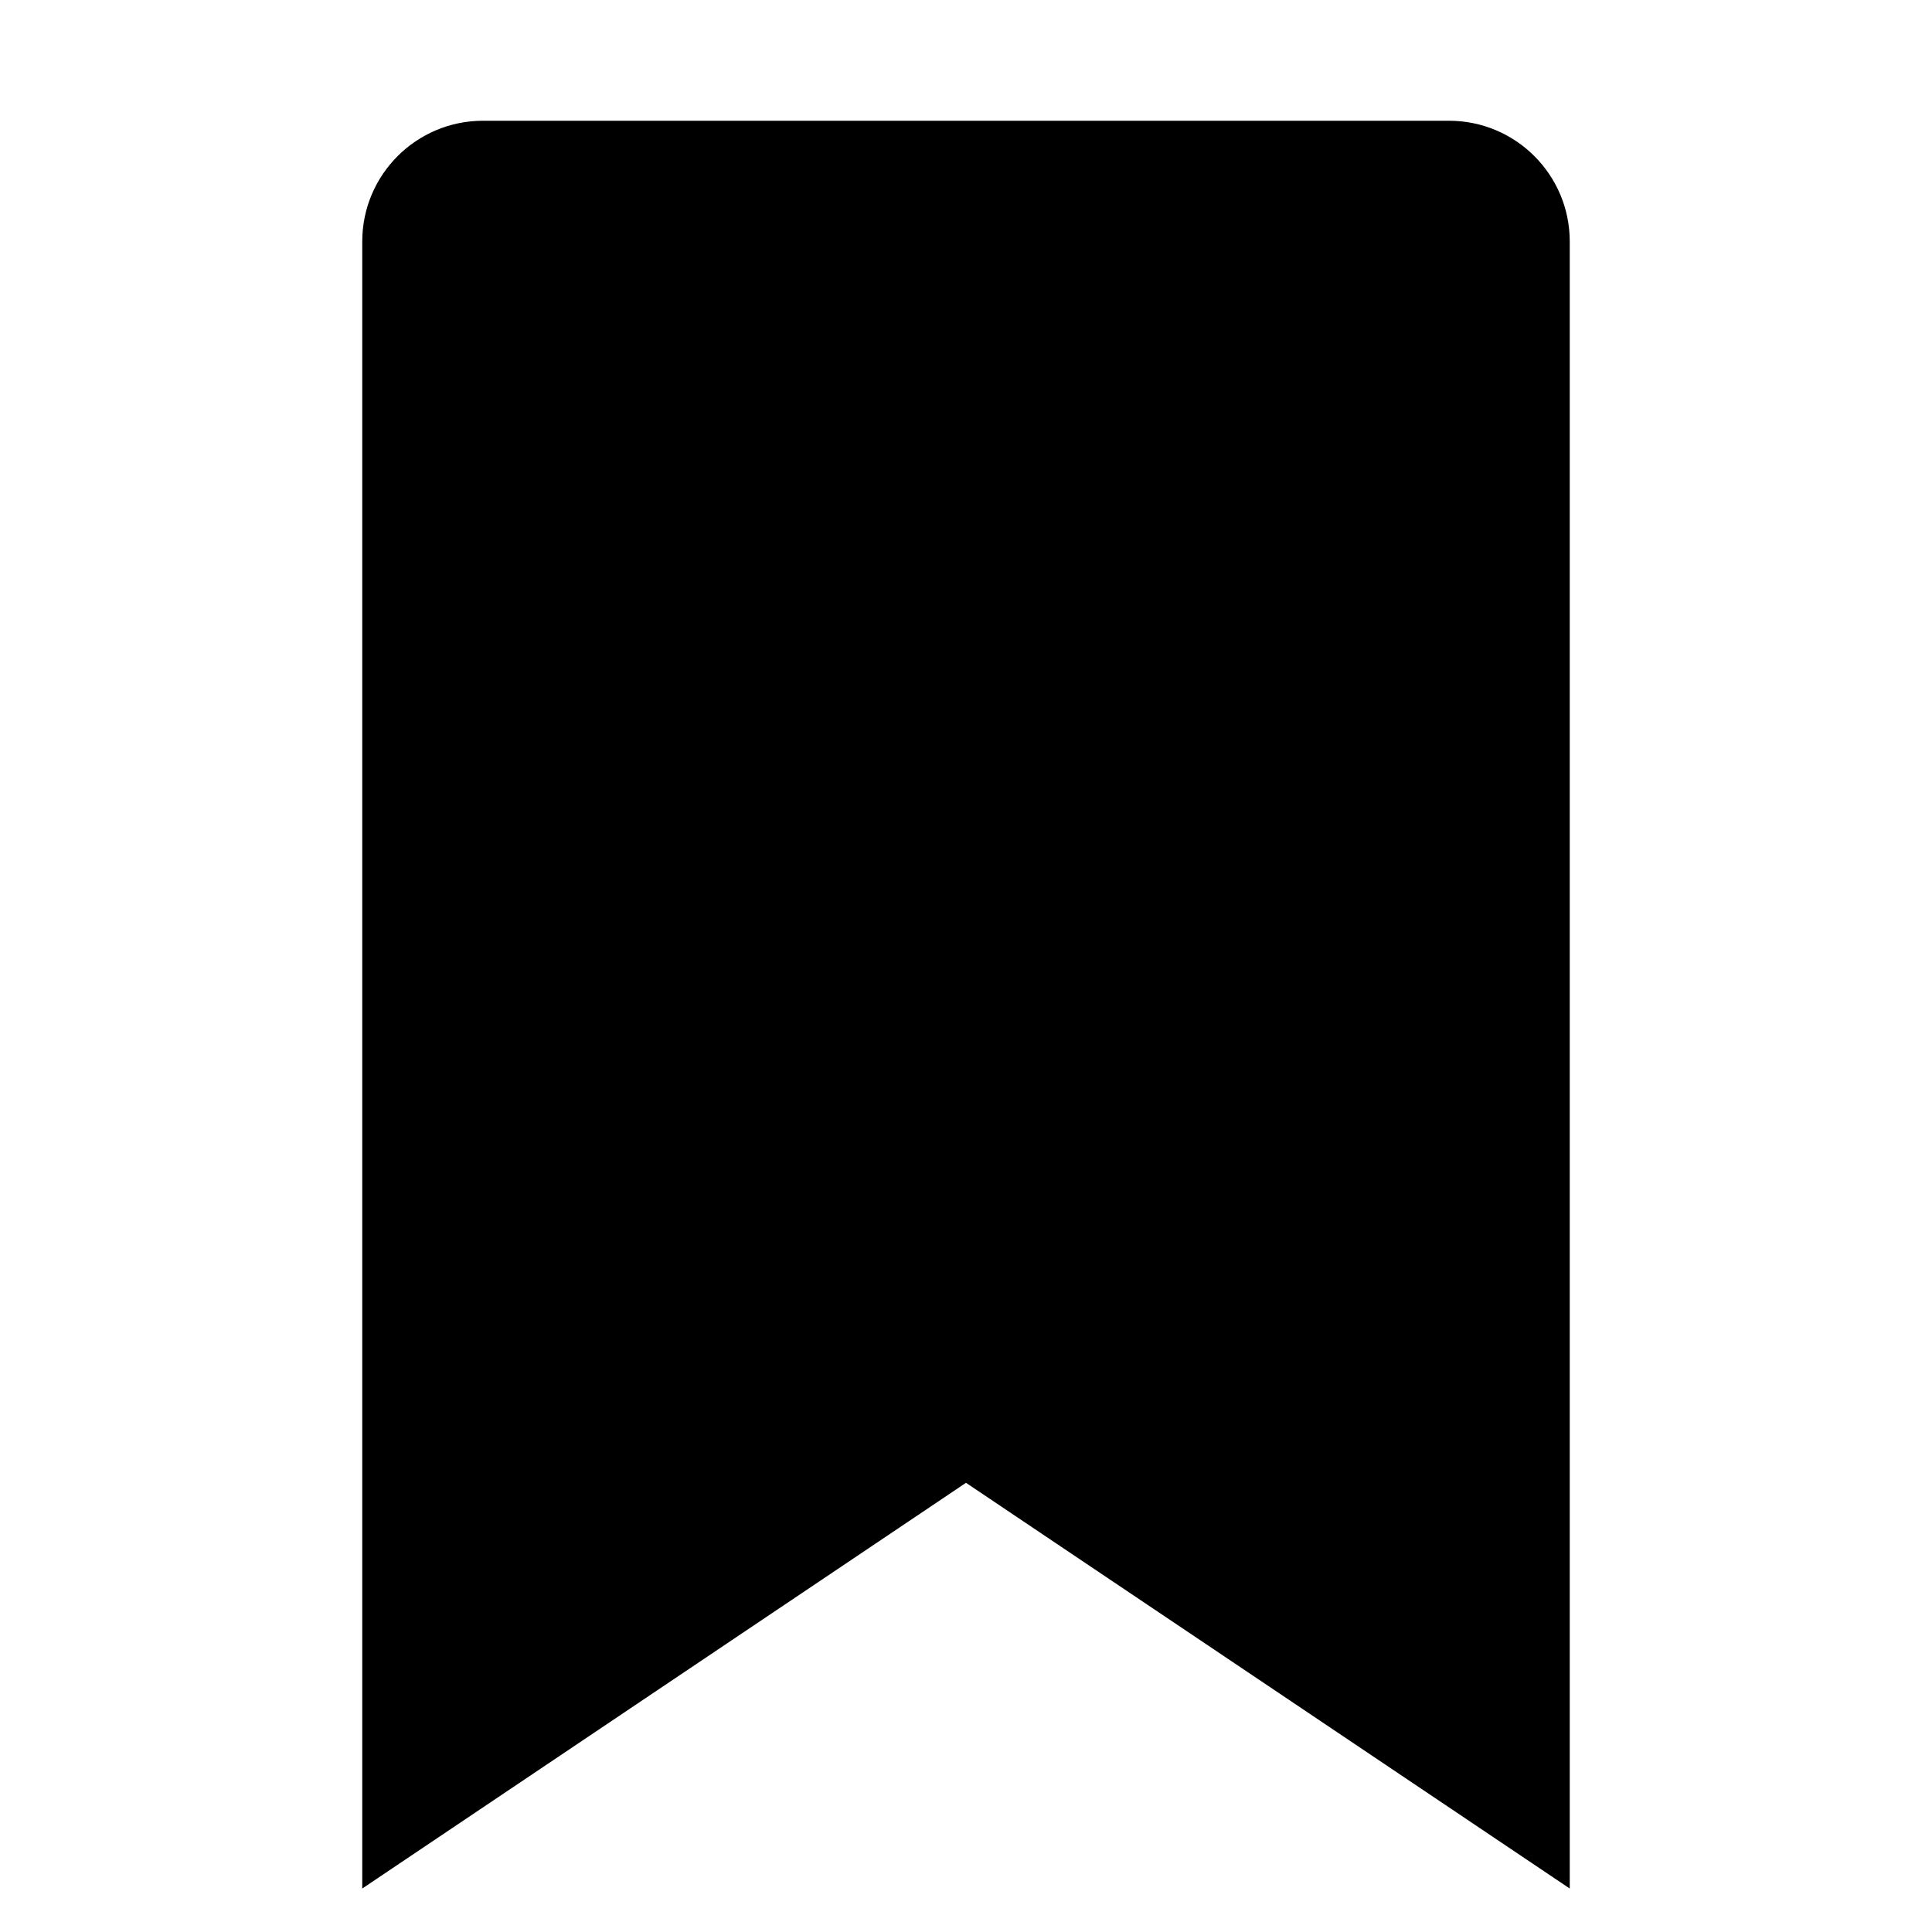
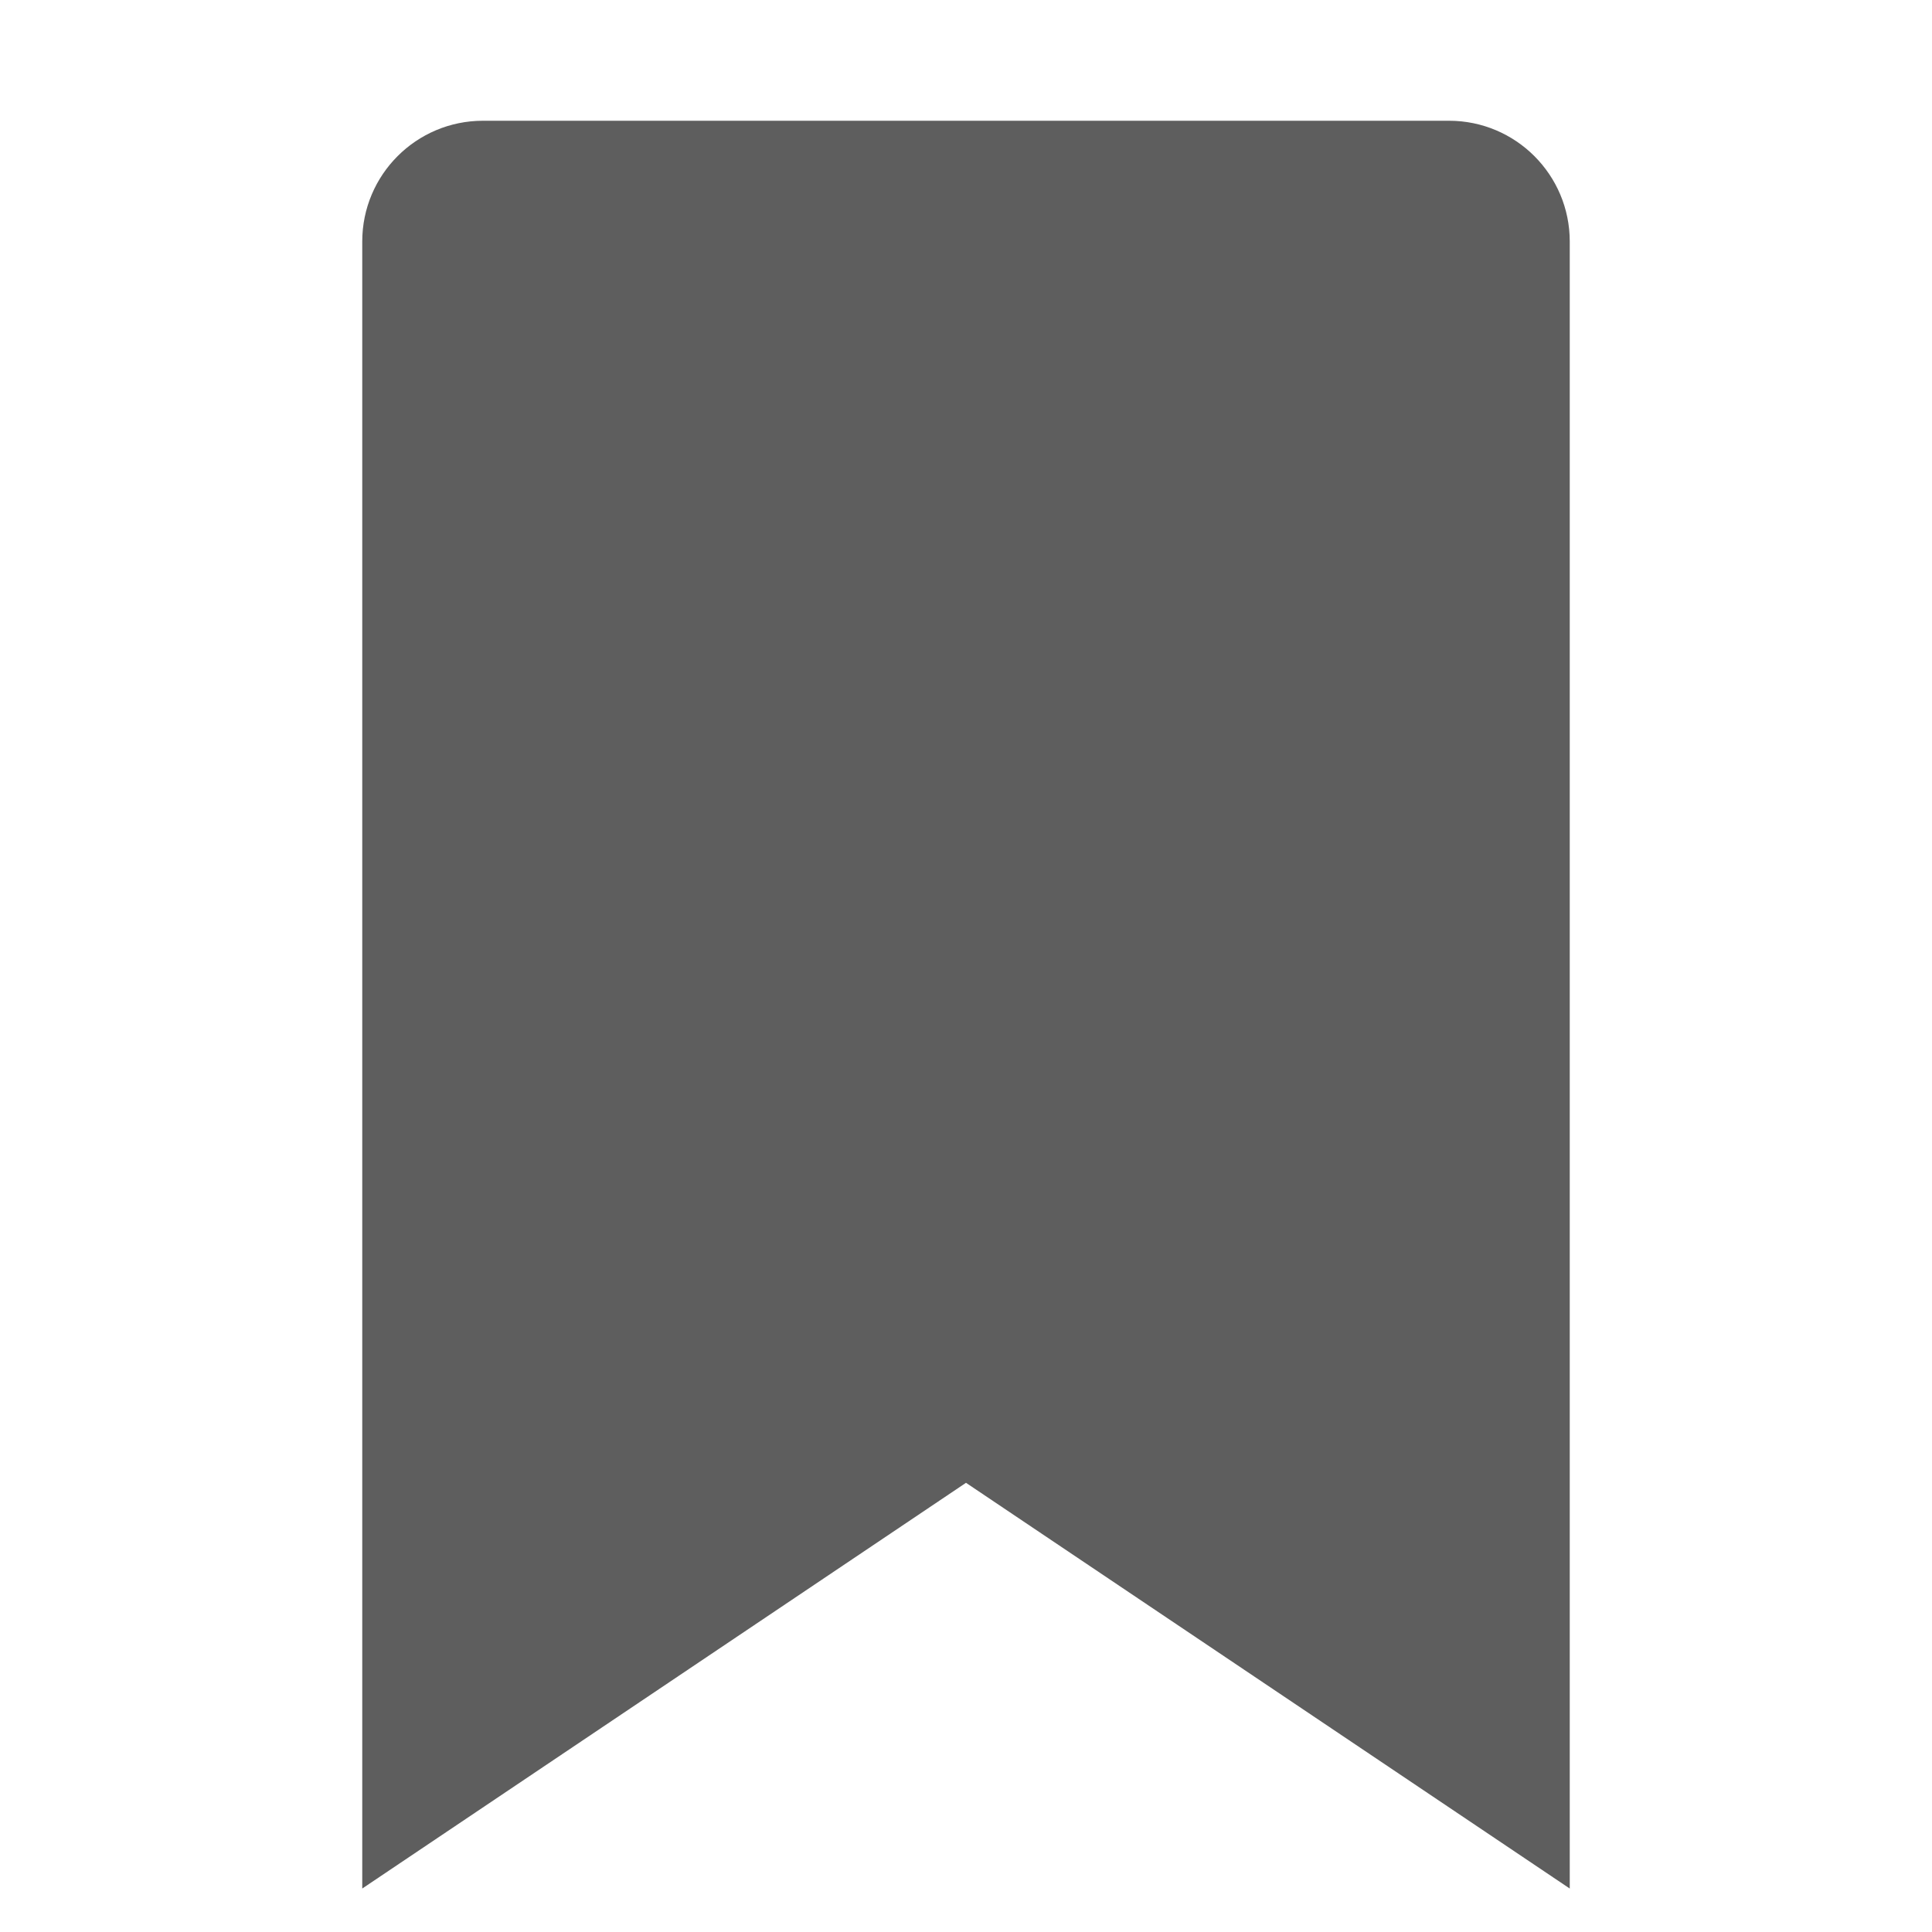
- <svg xmlns="http://www.w3.org/2000/svg" viewBox="0 0 16 16" data-supported-dps="16x16" fill="currentColor" width="16" height="16" focusable="false">
+ <svg xmlns="http://www.w3.org/2000/svg" viewBox="0 0 16 16" data-supported-dps="16x16" fill="#5E5E5E" width="16" height="16" focusable="false">
  <path d="M12 1H4a1 1 0 00-1 1v13.64l5-3.36 5 3.36V2a1 1 0 00-1-1z" />
</svg>
